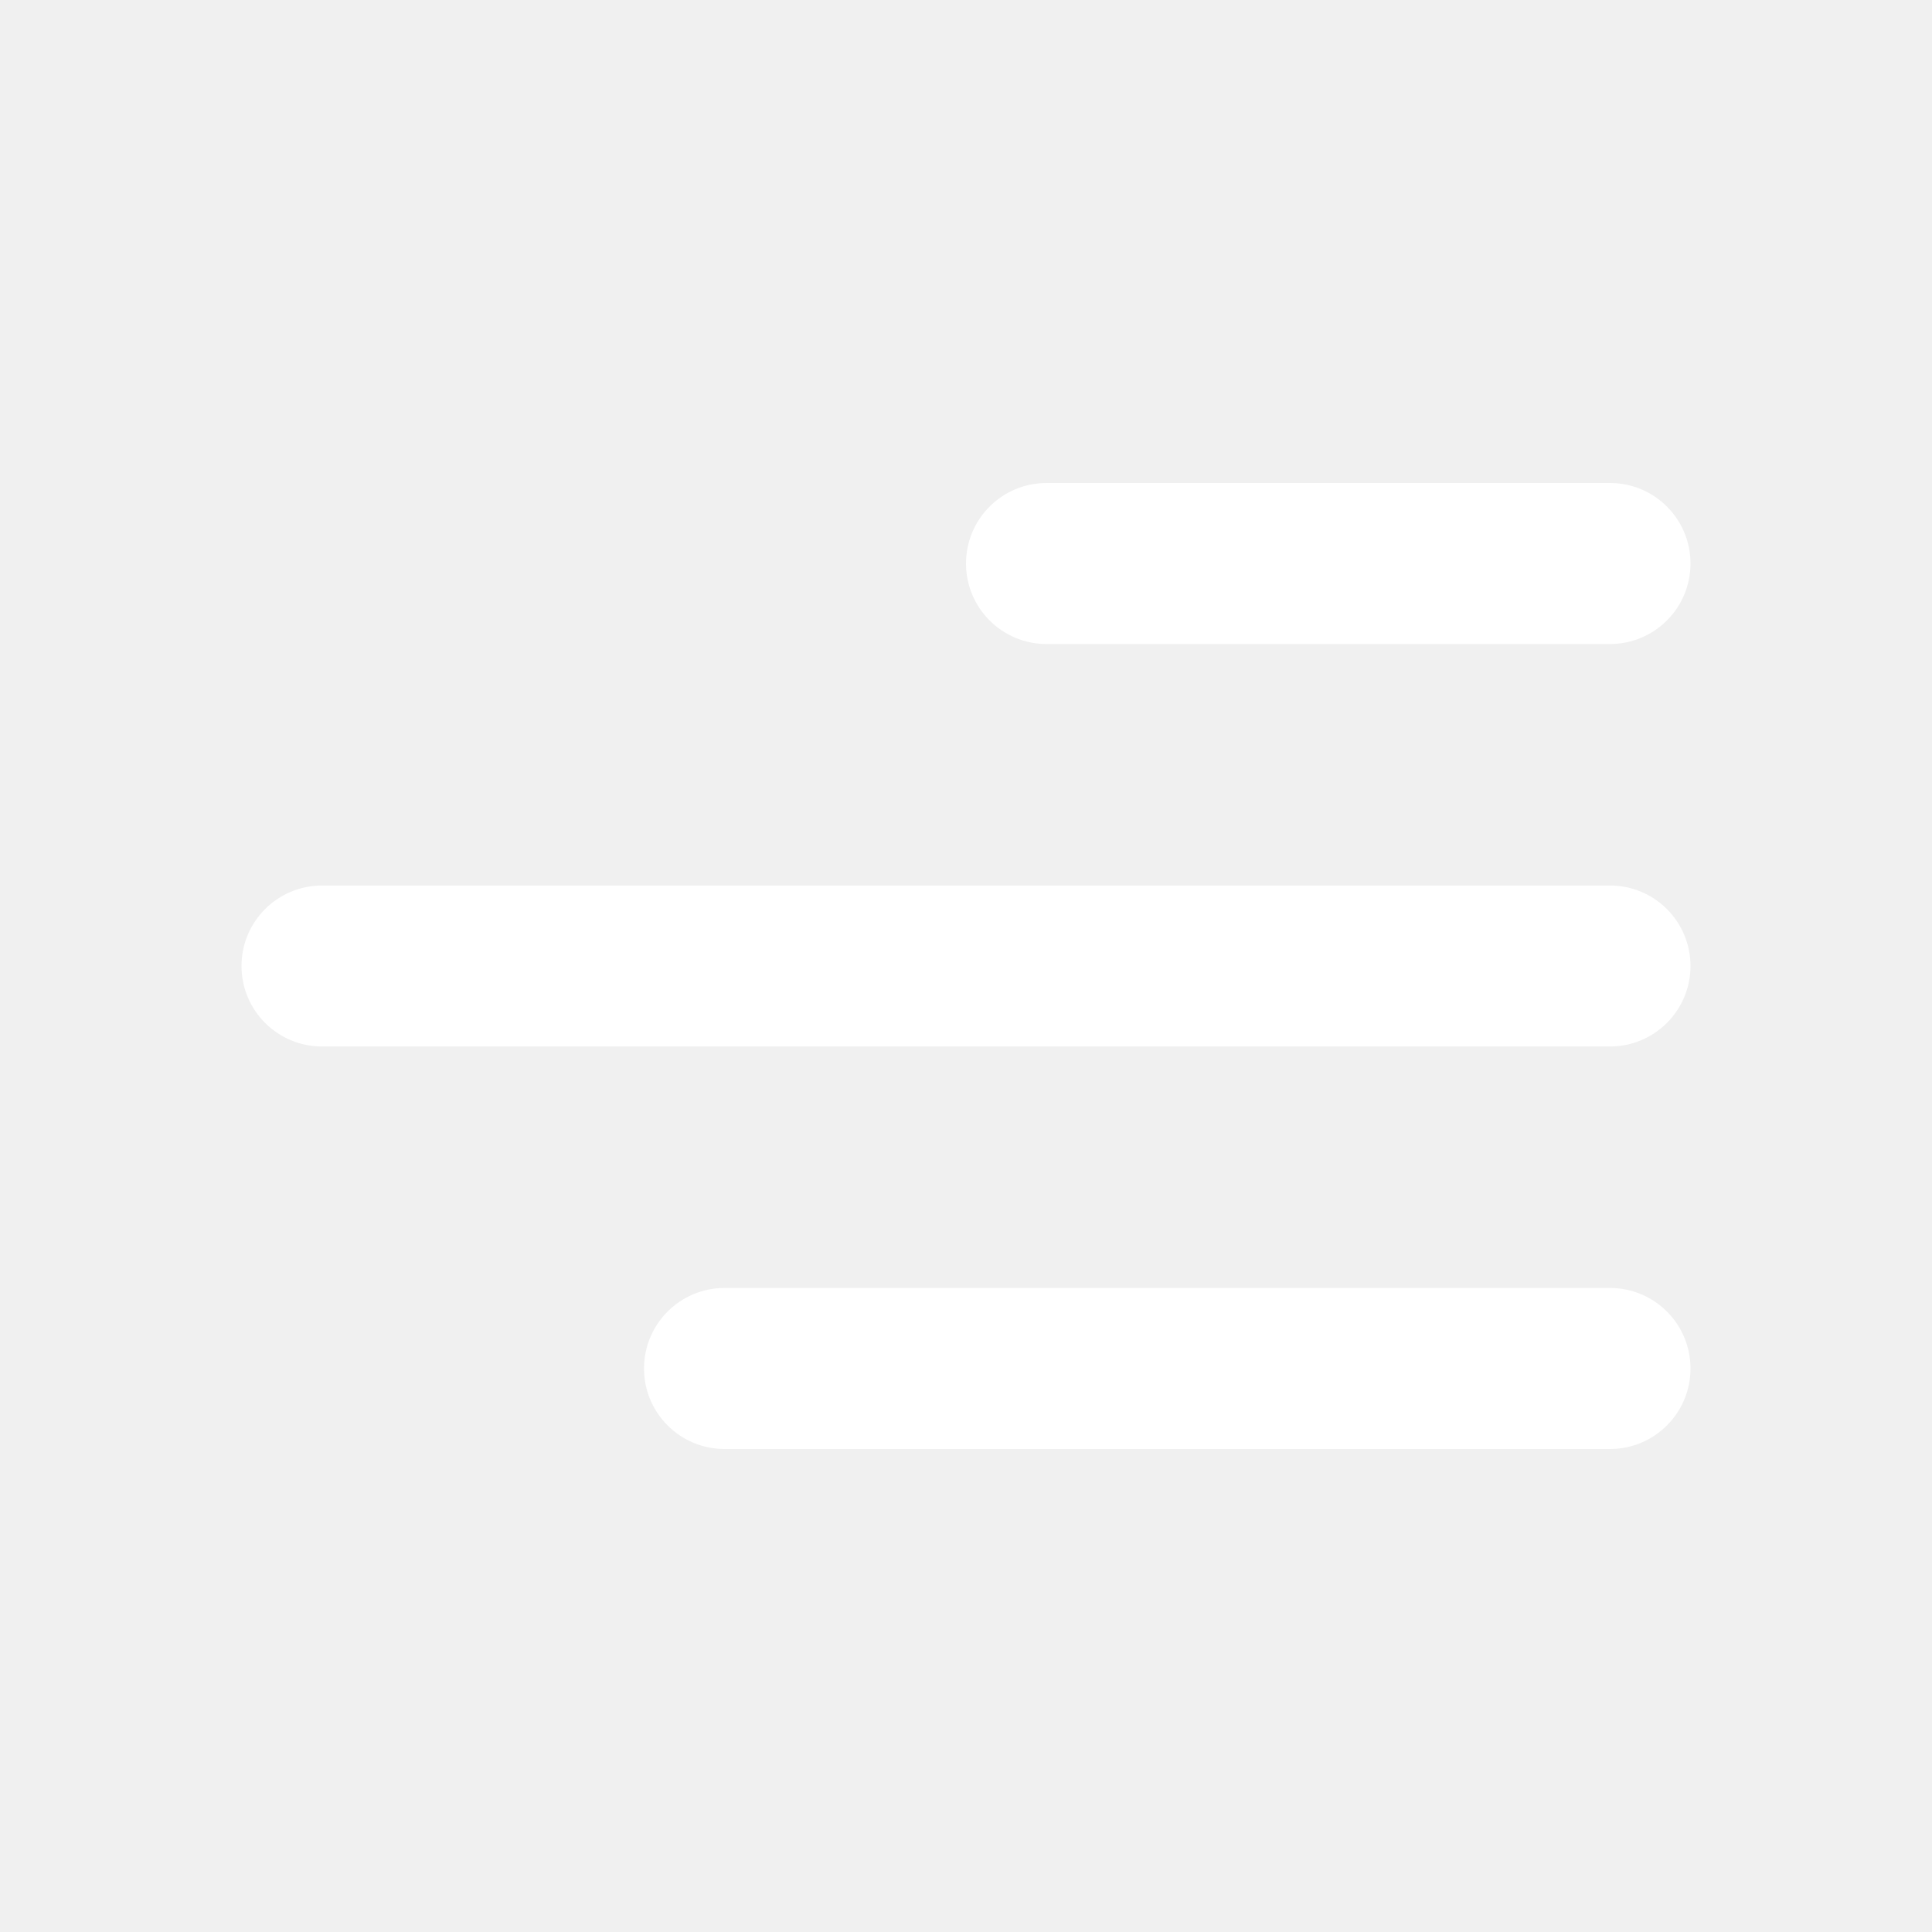
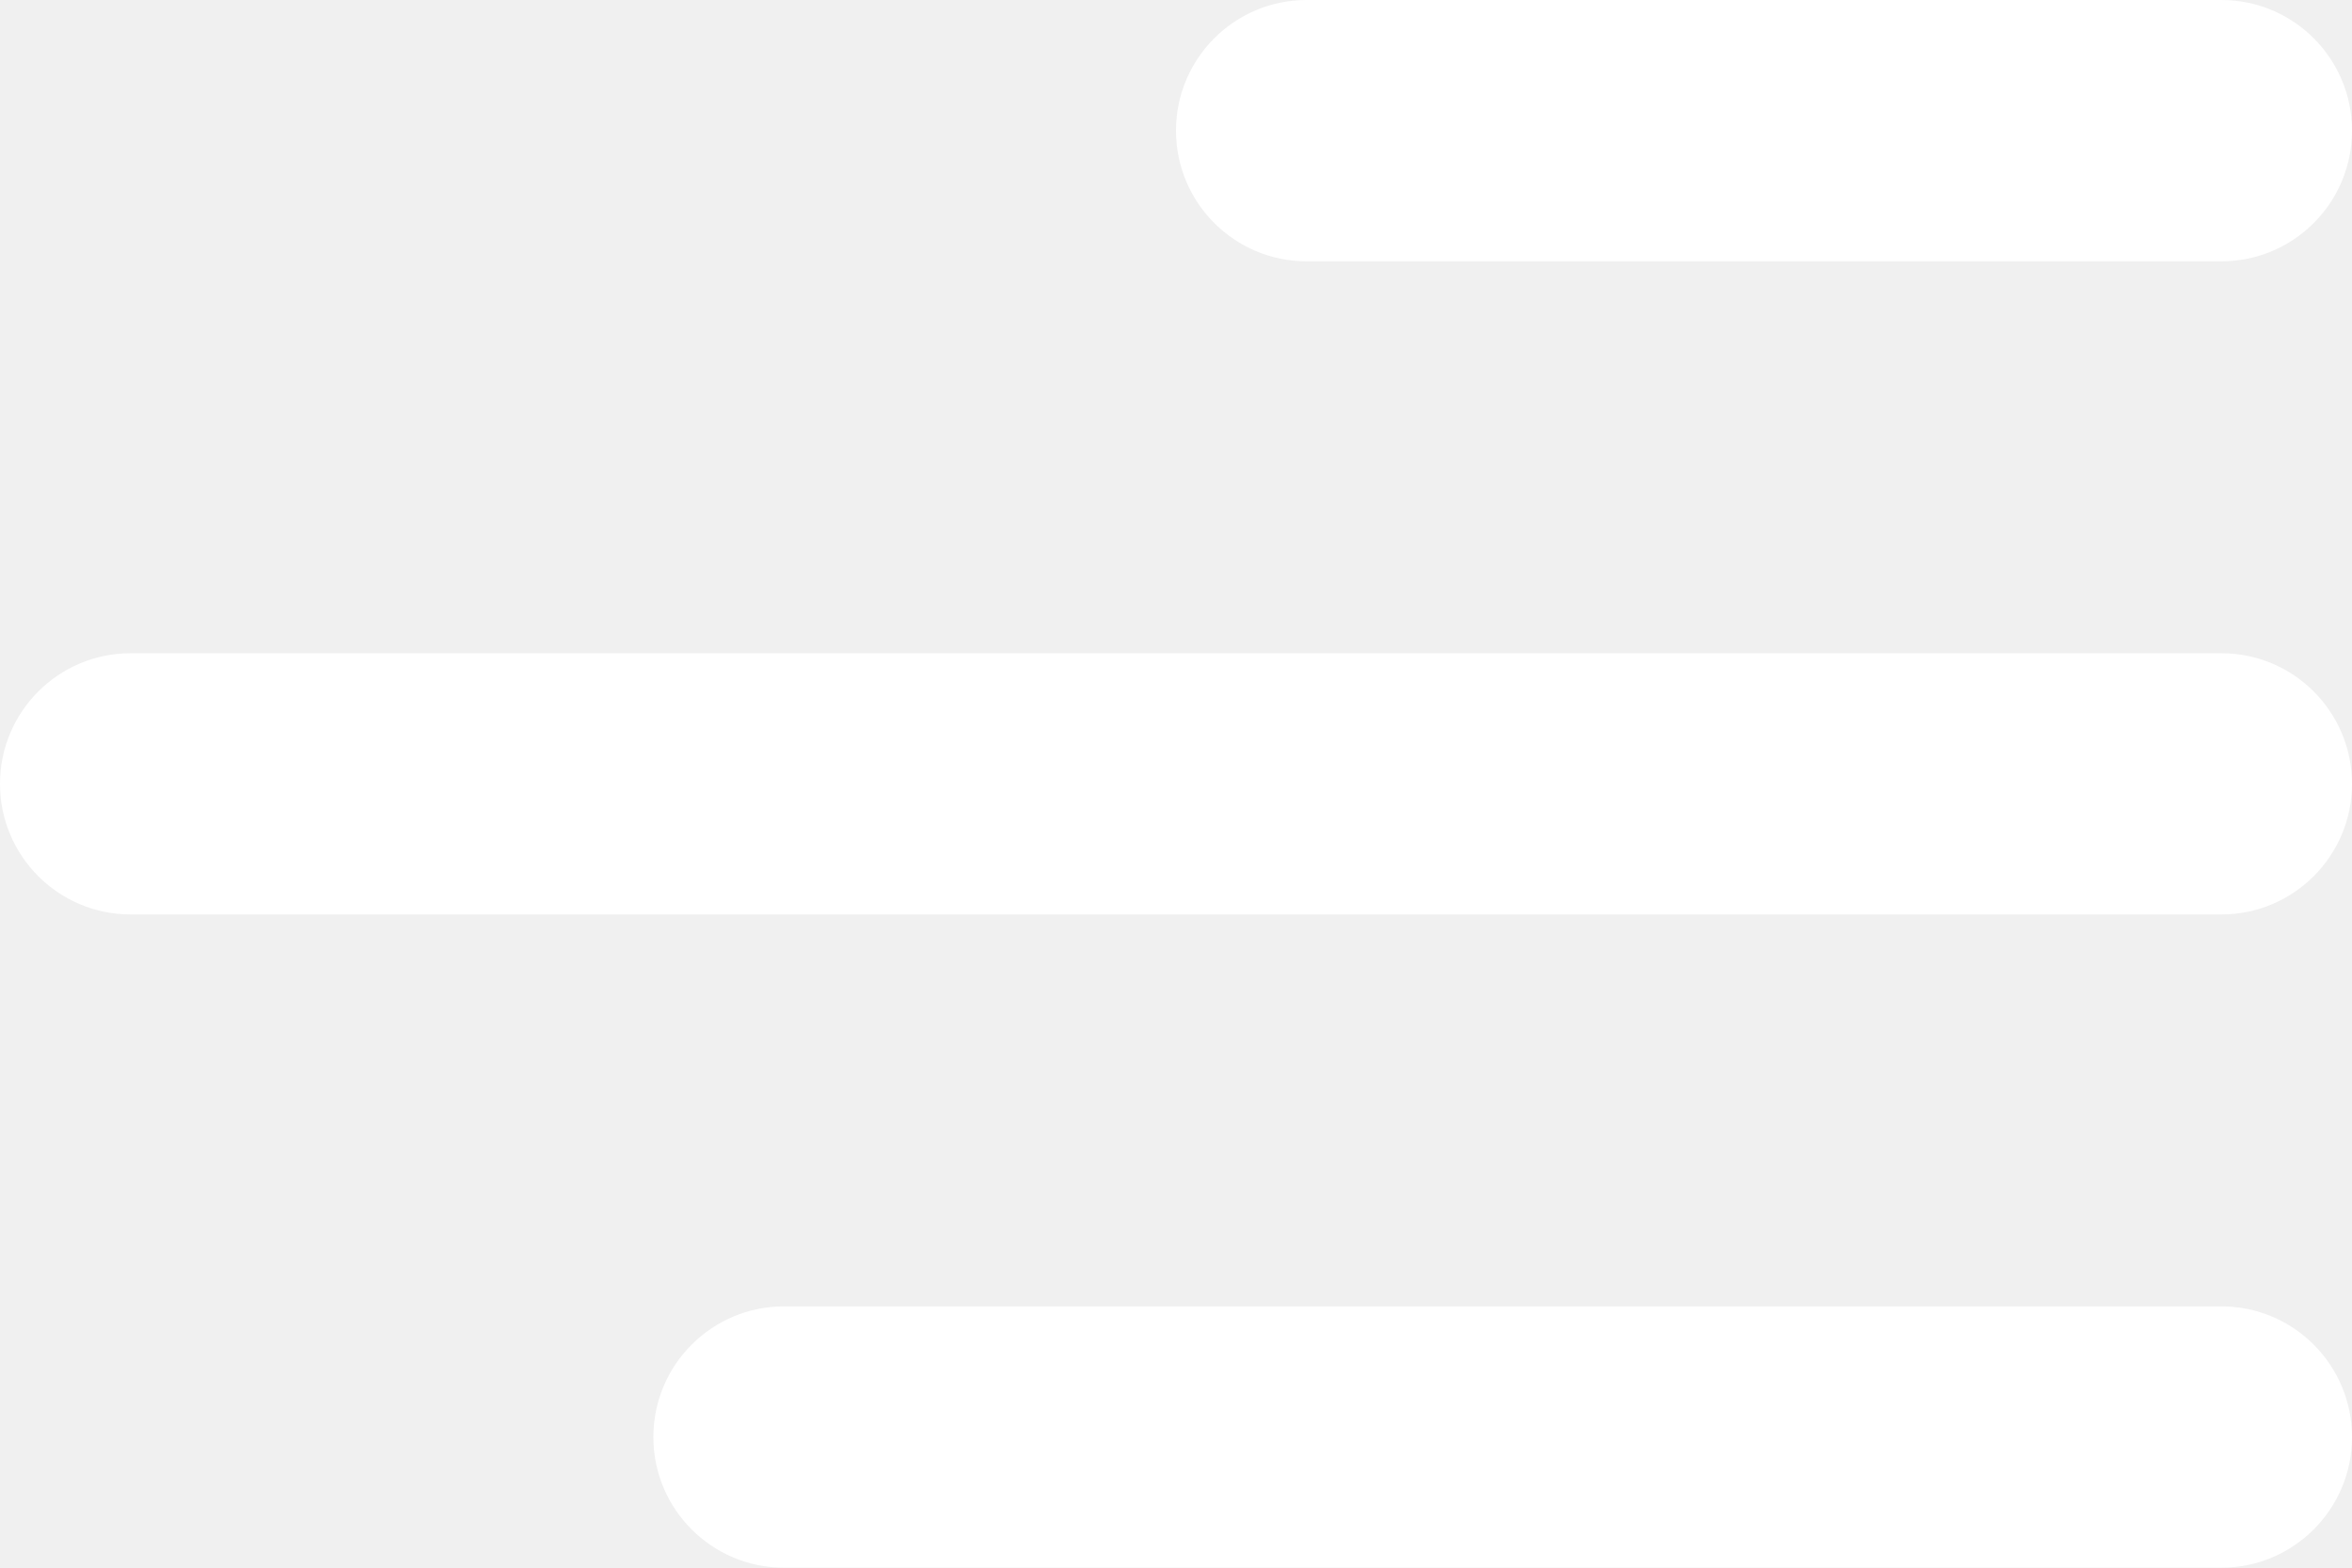
- <svg xmlns="http://www.w3.org/2000/svg" width="24" height="24" viewBox="0 0 32 32" fill="none">
-   <g clip-path="url(#clip0_102_51)">
-     <path d="M28 9.333C28 8.597 27.403 8 26.667 8L17.333 8C16.597 8 16 8.597 16 9.333C16 10.07 16.597 10.667 17.333 10.667L26.667 10.667C27.403 10.667 28 10.07 28 9.333ZM28 16C28 15.264 27.403 14.667 26.667 14.667L5.333 14.667C4.597 14.667 4 15.264 4 16C4 16.736 4.597 17.333 5.333 17.333L26.667 17.333C27.403 17.333 28 16.736 28 16ZM26.667 24C27.403 24 28 23.403 28 22.667C28 21.93 27.403 21.333 26.667 21.333L12 21.333C11.264 21.333 10.667 21.93 10.667 22.667C10.667 23.403 11.264 24 12 24L26.667 24Z" fill="white" />
-   </g>
-   <defs>
-     <clipPath id="clip0_102_51">
-       <rect width="32" height="32" fill="white" transform="translate(32 32) rotate(180)" />
-     </clipPath>
-   </defs>
+ <svg xmlns="http://www.w3.org/2000/svg" width="24" height="16" viewBox="0 0 24 16" fill="none">
+   <path d="M24 1.333C24 0.597 23.403 -4.2465e-07 22.667 -3.60273e-07L13.333 4.55672e-07C12.597 5.20049e-07 12 0.597 12 1.333V1.333C12 2.07 12.597 2.667 13.333 2.667L22.667 2.667C23.403 2.667 24 2.07 24 1.333V1.333ZM24 8C24 7.264 23.403 6.667 22.667 6.667L1.333 6.667C0.597 6.667 -1.47901e-06 7.264 -1.41464e-06 8V8C-1.35026e-06 8.736 0.597 9.333 1.333 9.333L22.667 9.333C23.403 9.333 24 8.736 24 8V8ZM22.667 16C23.403 16 24 15.403 24 14.667V14.667C24 13.93 23.403 13.333 22.667 13.333L8 13.333C7.264 13.333 6.667 13.93 6.667 14.667V14.667C6.667 15.403 7.264 16 8 16L22.667 16Z" fill="white" />
</svg>
